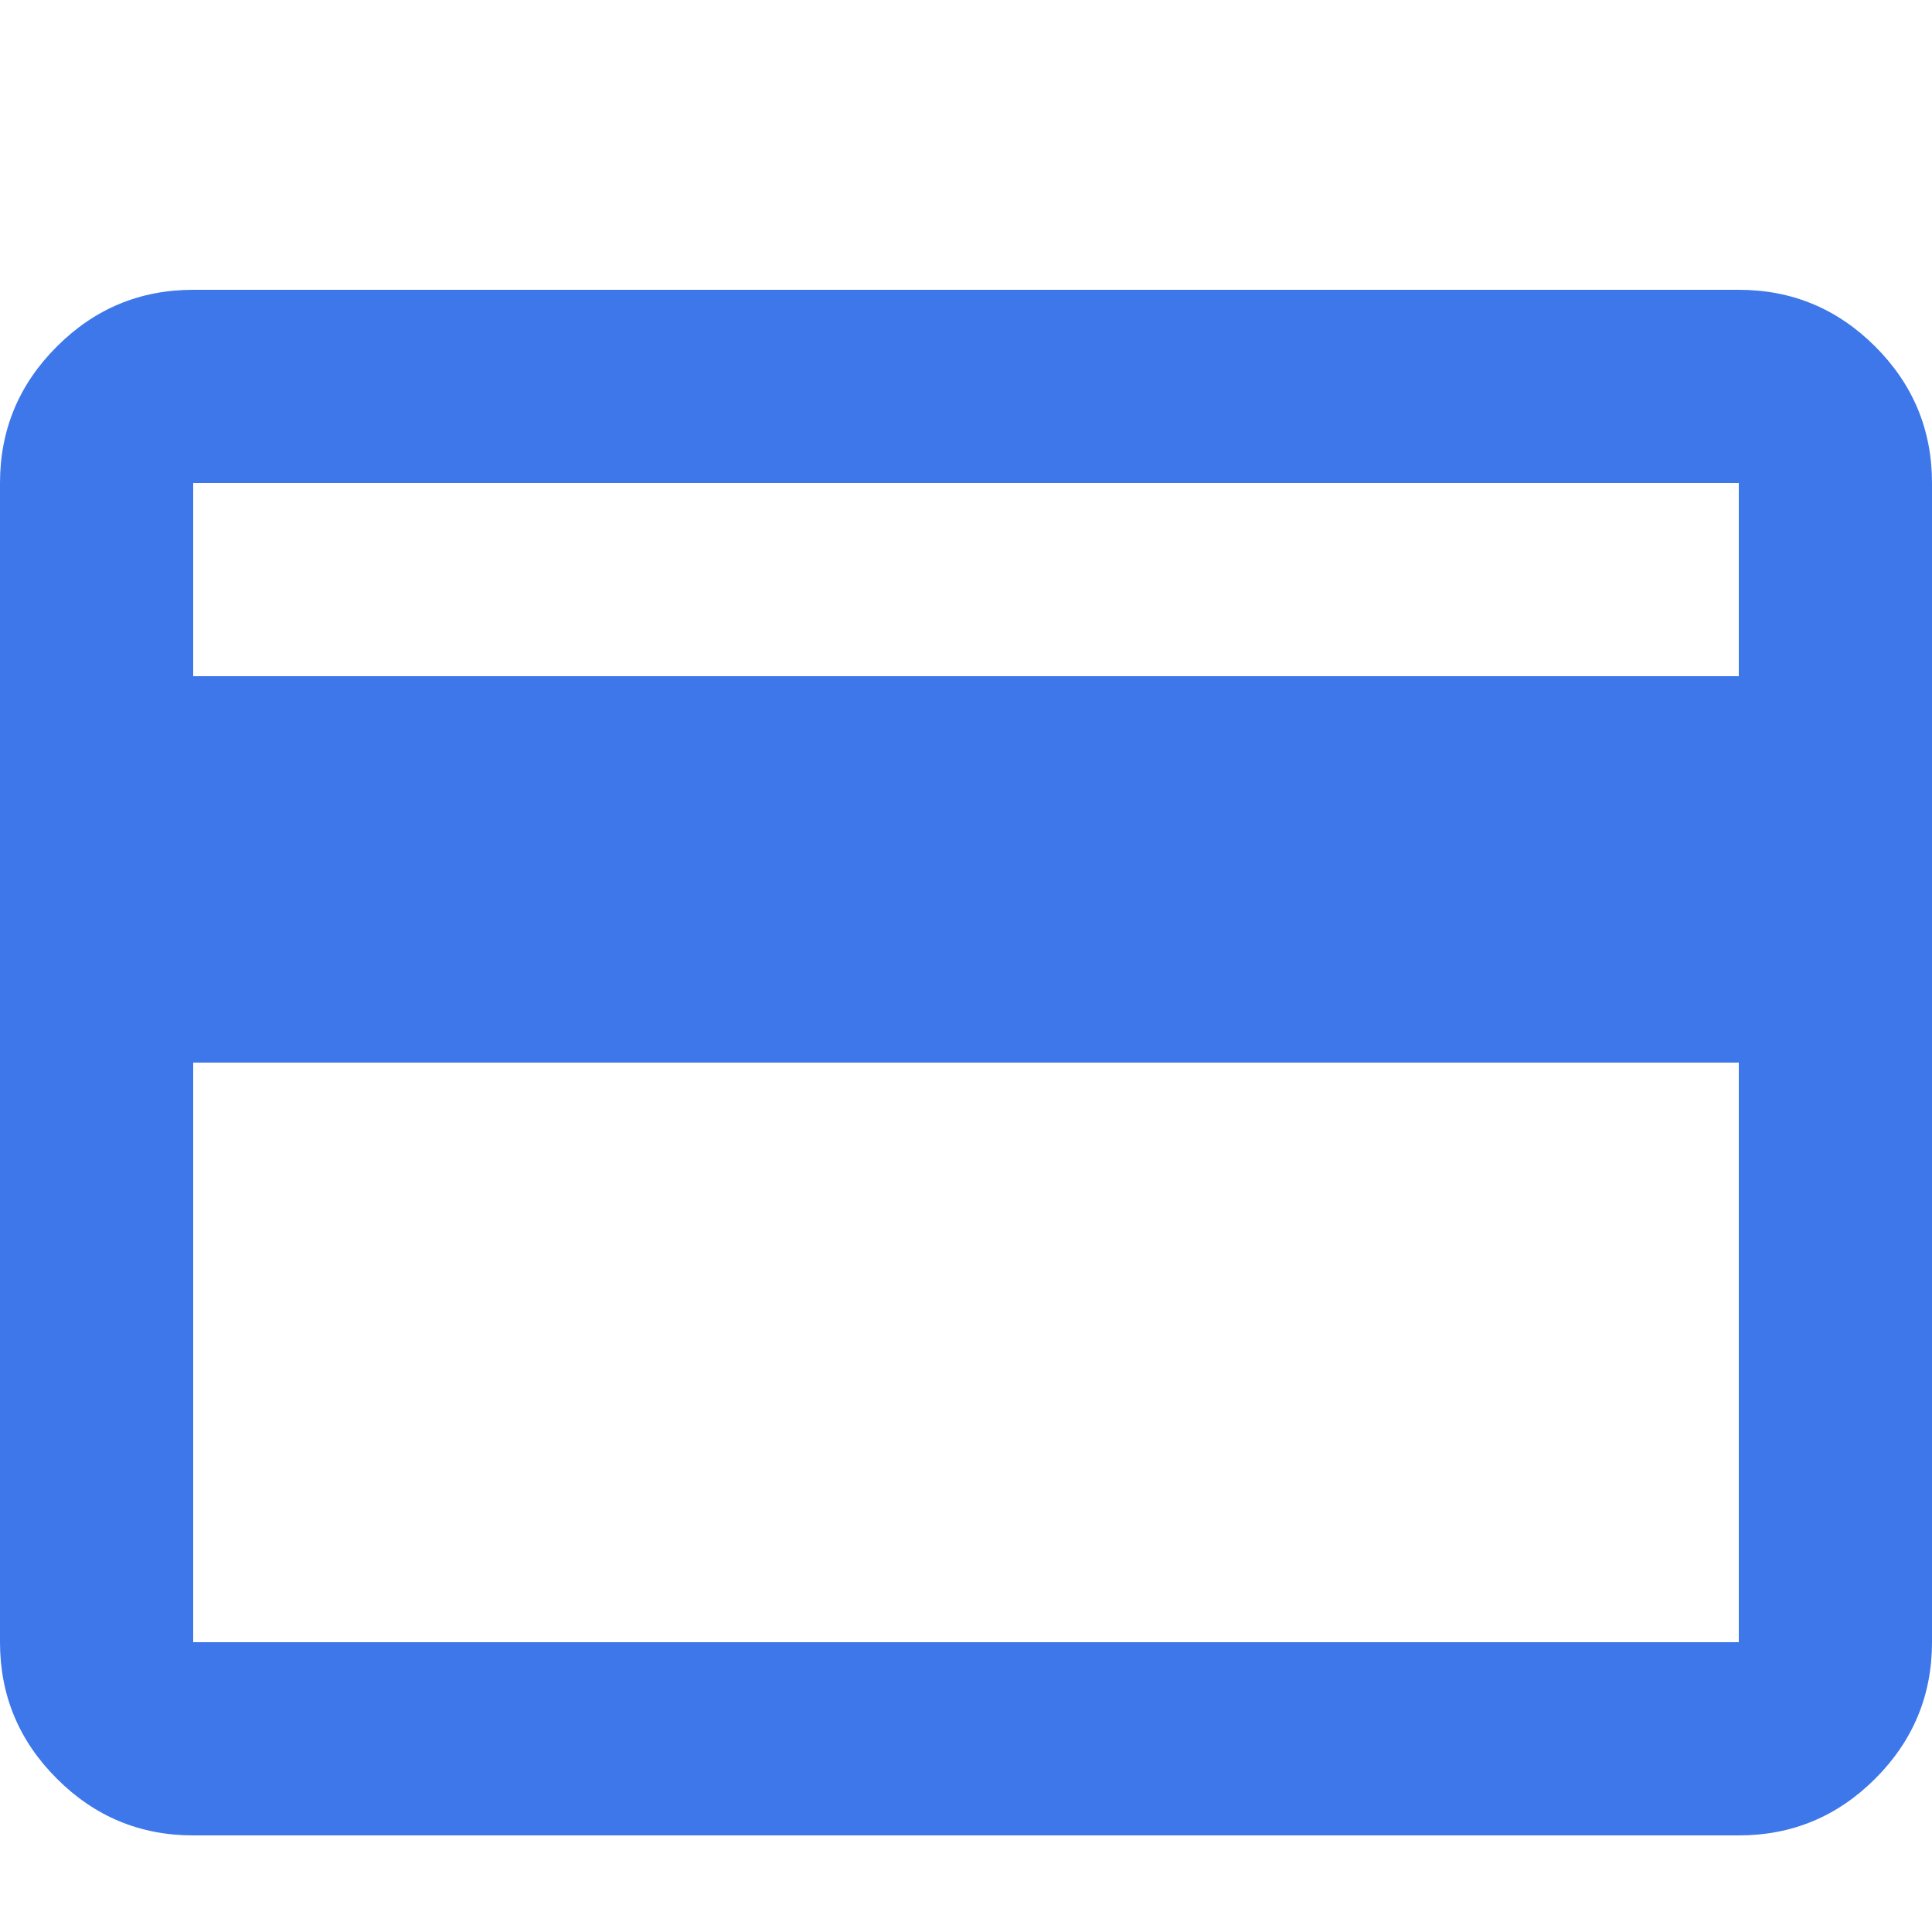
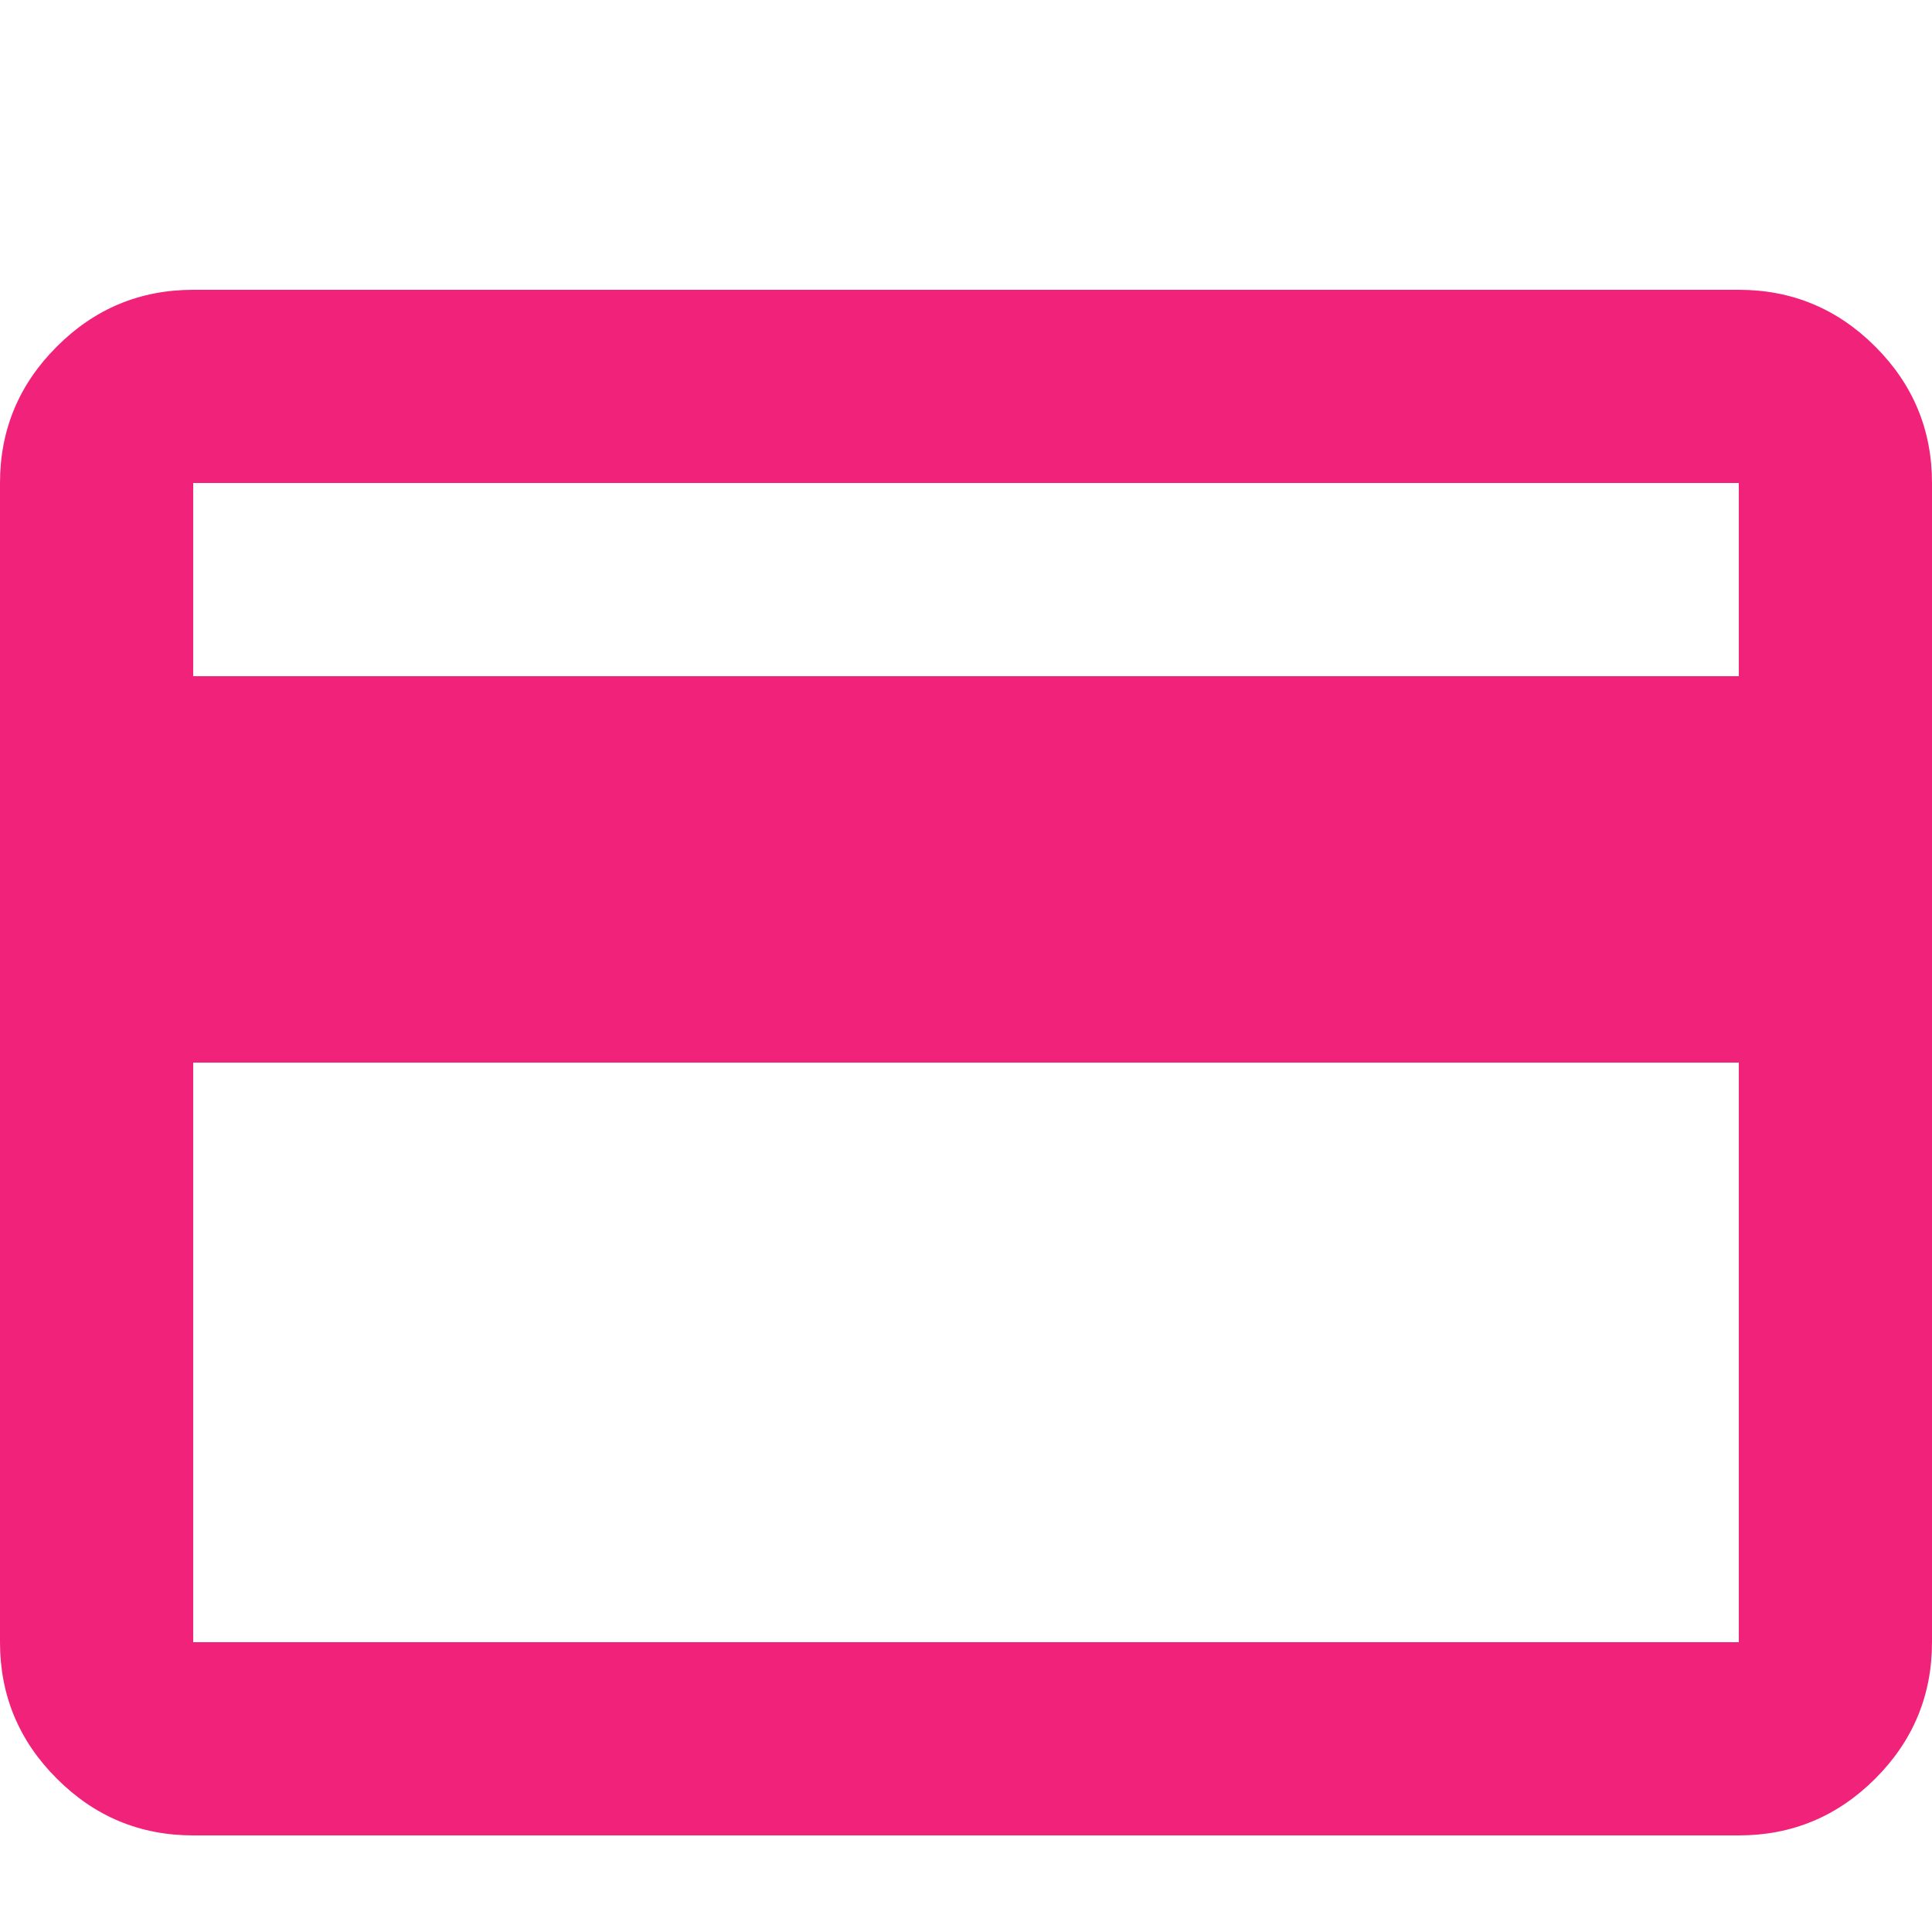
<svg xmlns="http://www.w3.org/2000/svg" width="25" height="25" viewBox="0 -3 20 20" fill="none">
-   <path d="M20 2V14C20 14.55 19.804 15.021 19.413 15.412C19.021 15.804 18.55 16 18 16H2C1.45 16 0.979 15.804 0.588 15.412C0.196 15.021 0 14.55 0 14V2C0 1.45 0.196 0.979 0.588 0.588C0.979 0.196 1.45 0 2 0H18C18.55 0 19.021 0.196 19.413 0.588C19.804 0.979 20 1.45 20 2ZM2 4H18V2H2V4ZM2 8V14H18V8H2Z" fill="#3D77E9" />
+   <path d="M20 2V14C20 14.55 19.804 15.021 19.413 15.412C19.021 15.804 18.55 16 18 16H2C1.45 16 0.979 15.804 0.588 15.412C0.196 15.021 0 14.55 0 14V2C0 1.45 0.196 0.979 0.588 0.588C0.979 0.196 1.45 0 2 0H18C18.55 0 19.021 0.196 19.413 0.588C19.804 0.979 20 1.45 20 2ZM2 4H18V2H2V4ZM2 8V14H18V8H2Z" fill="#f12279" />
</svg>
